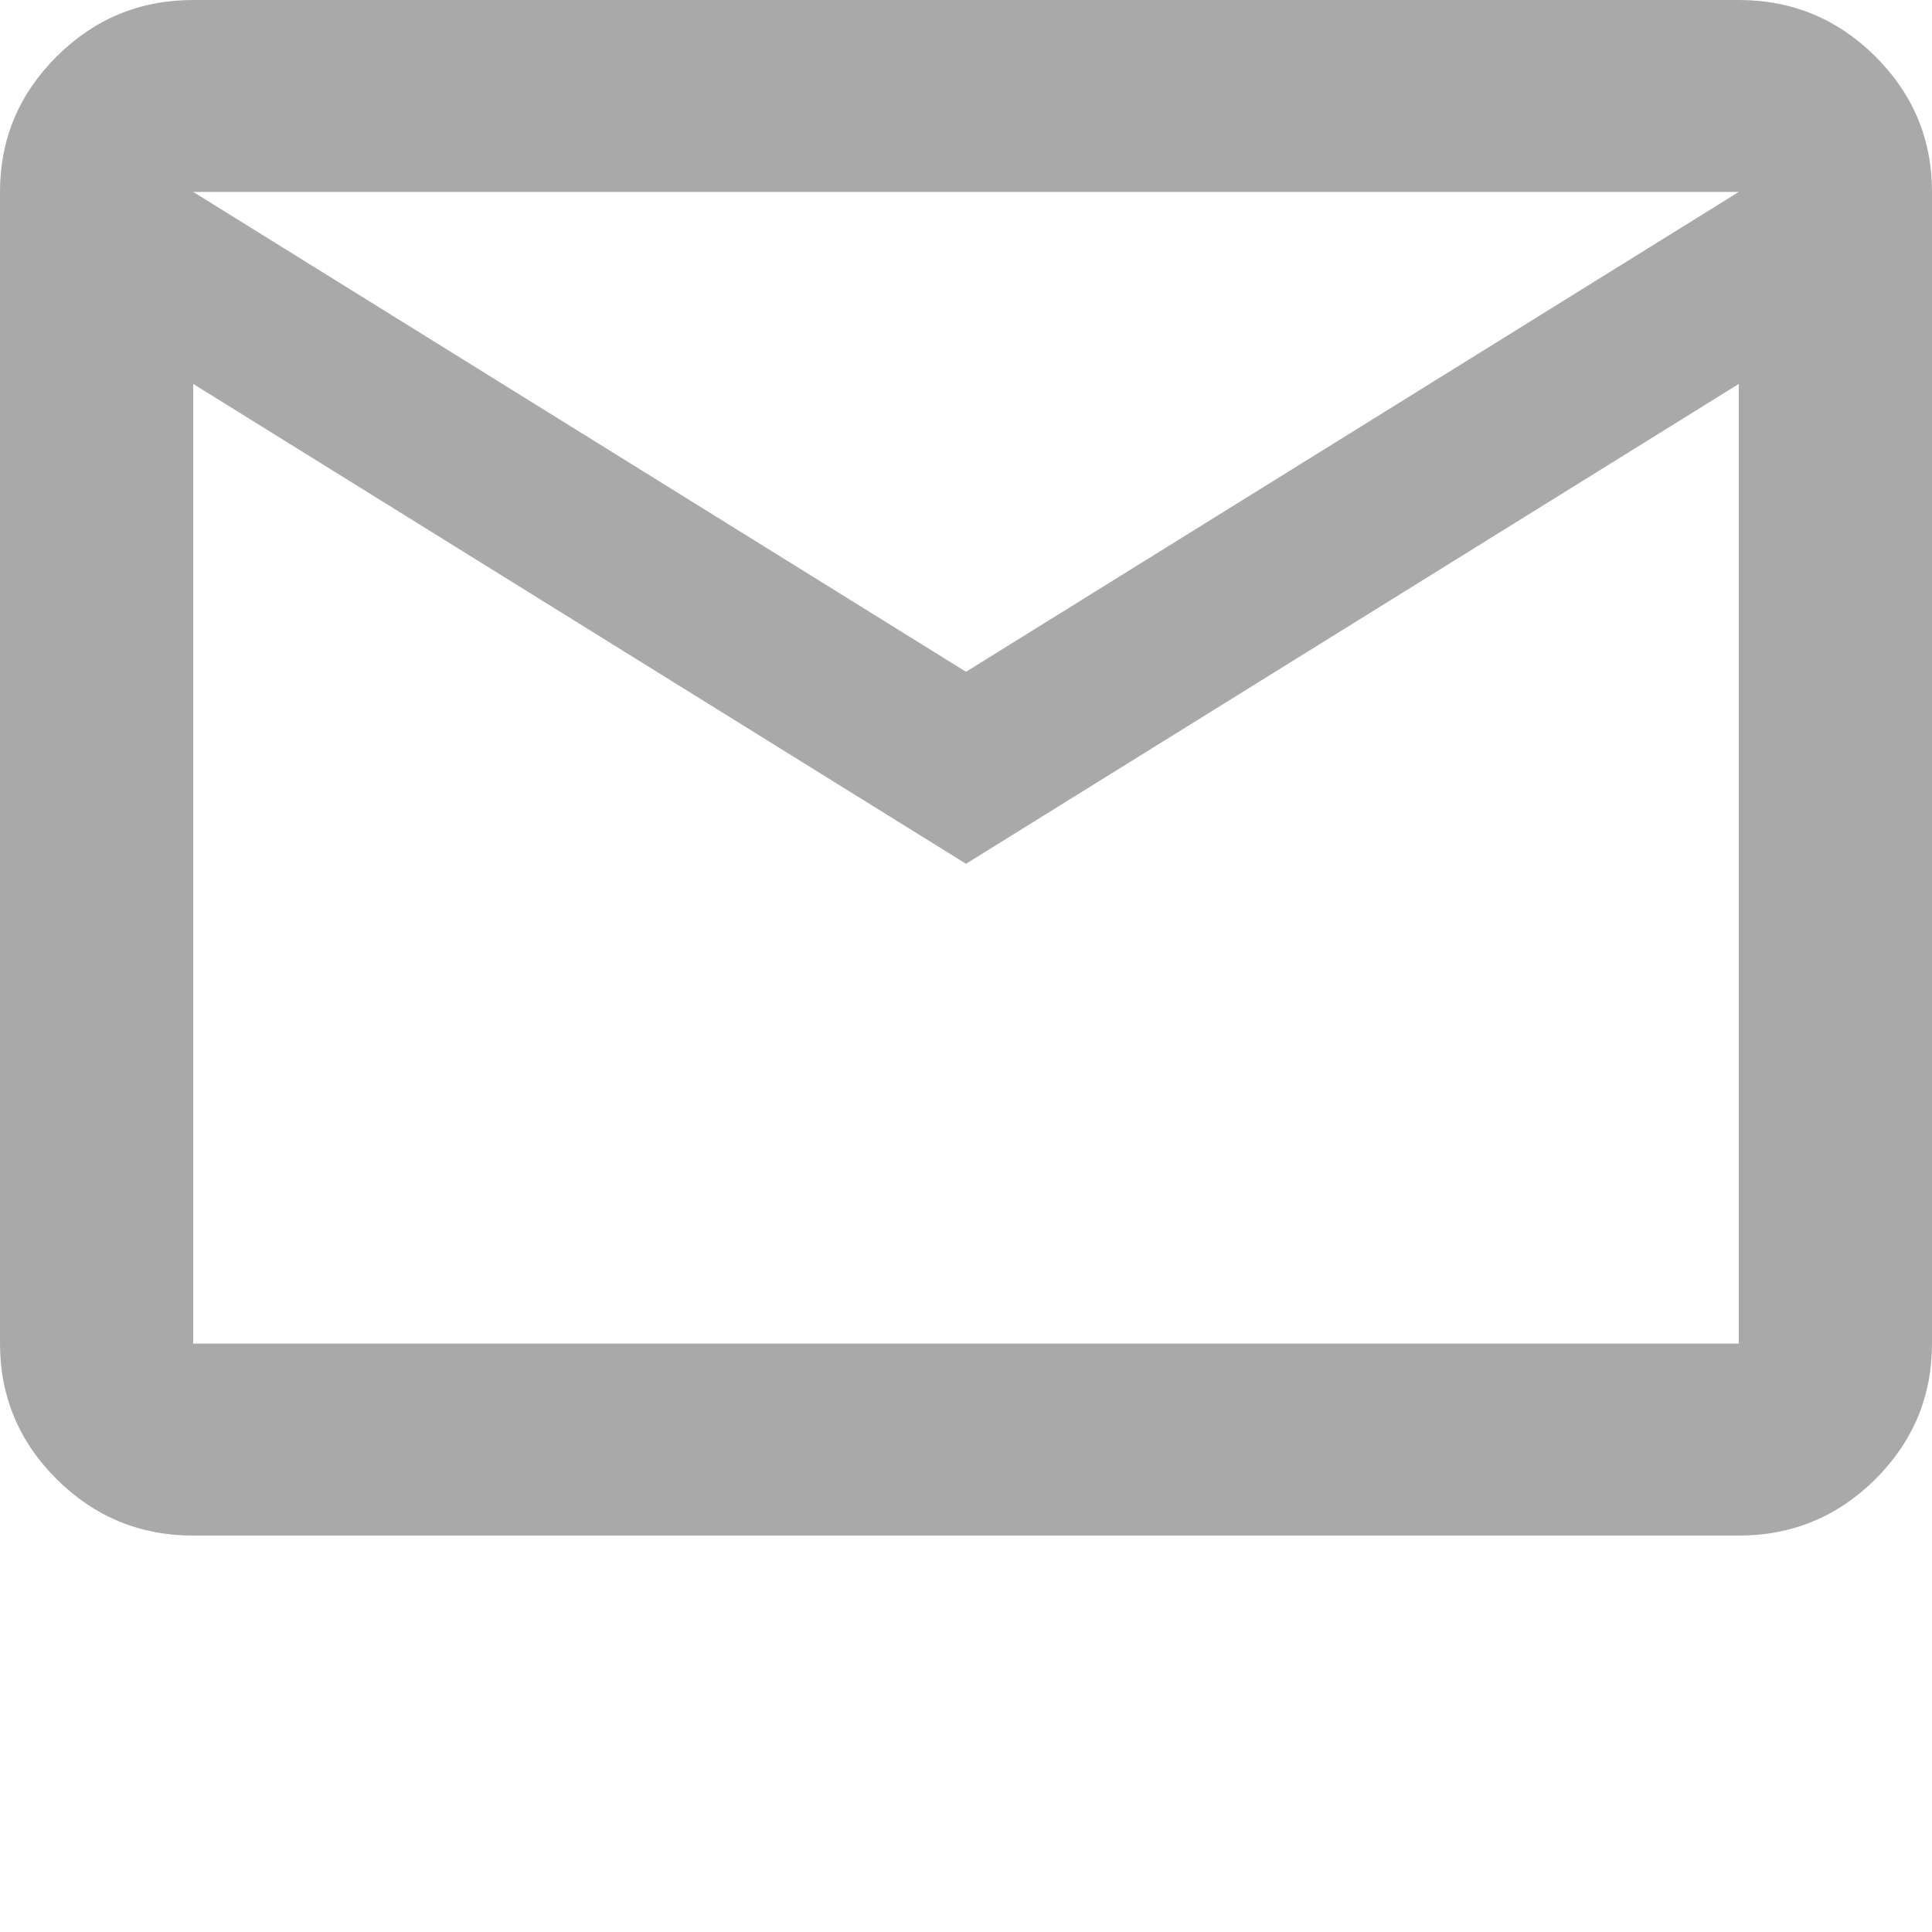
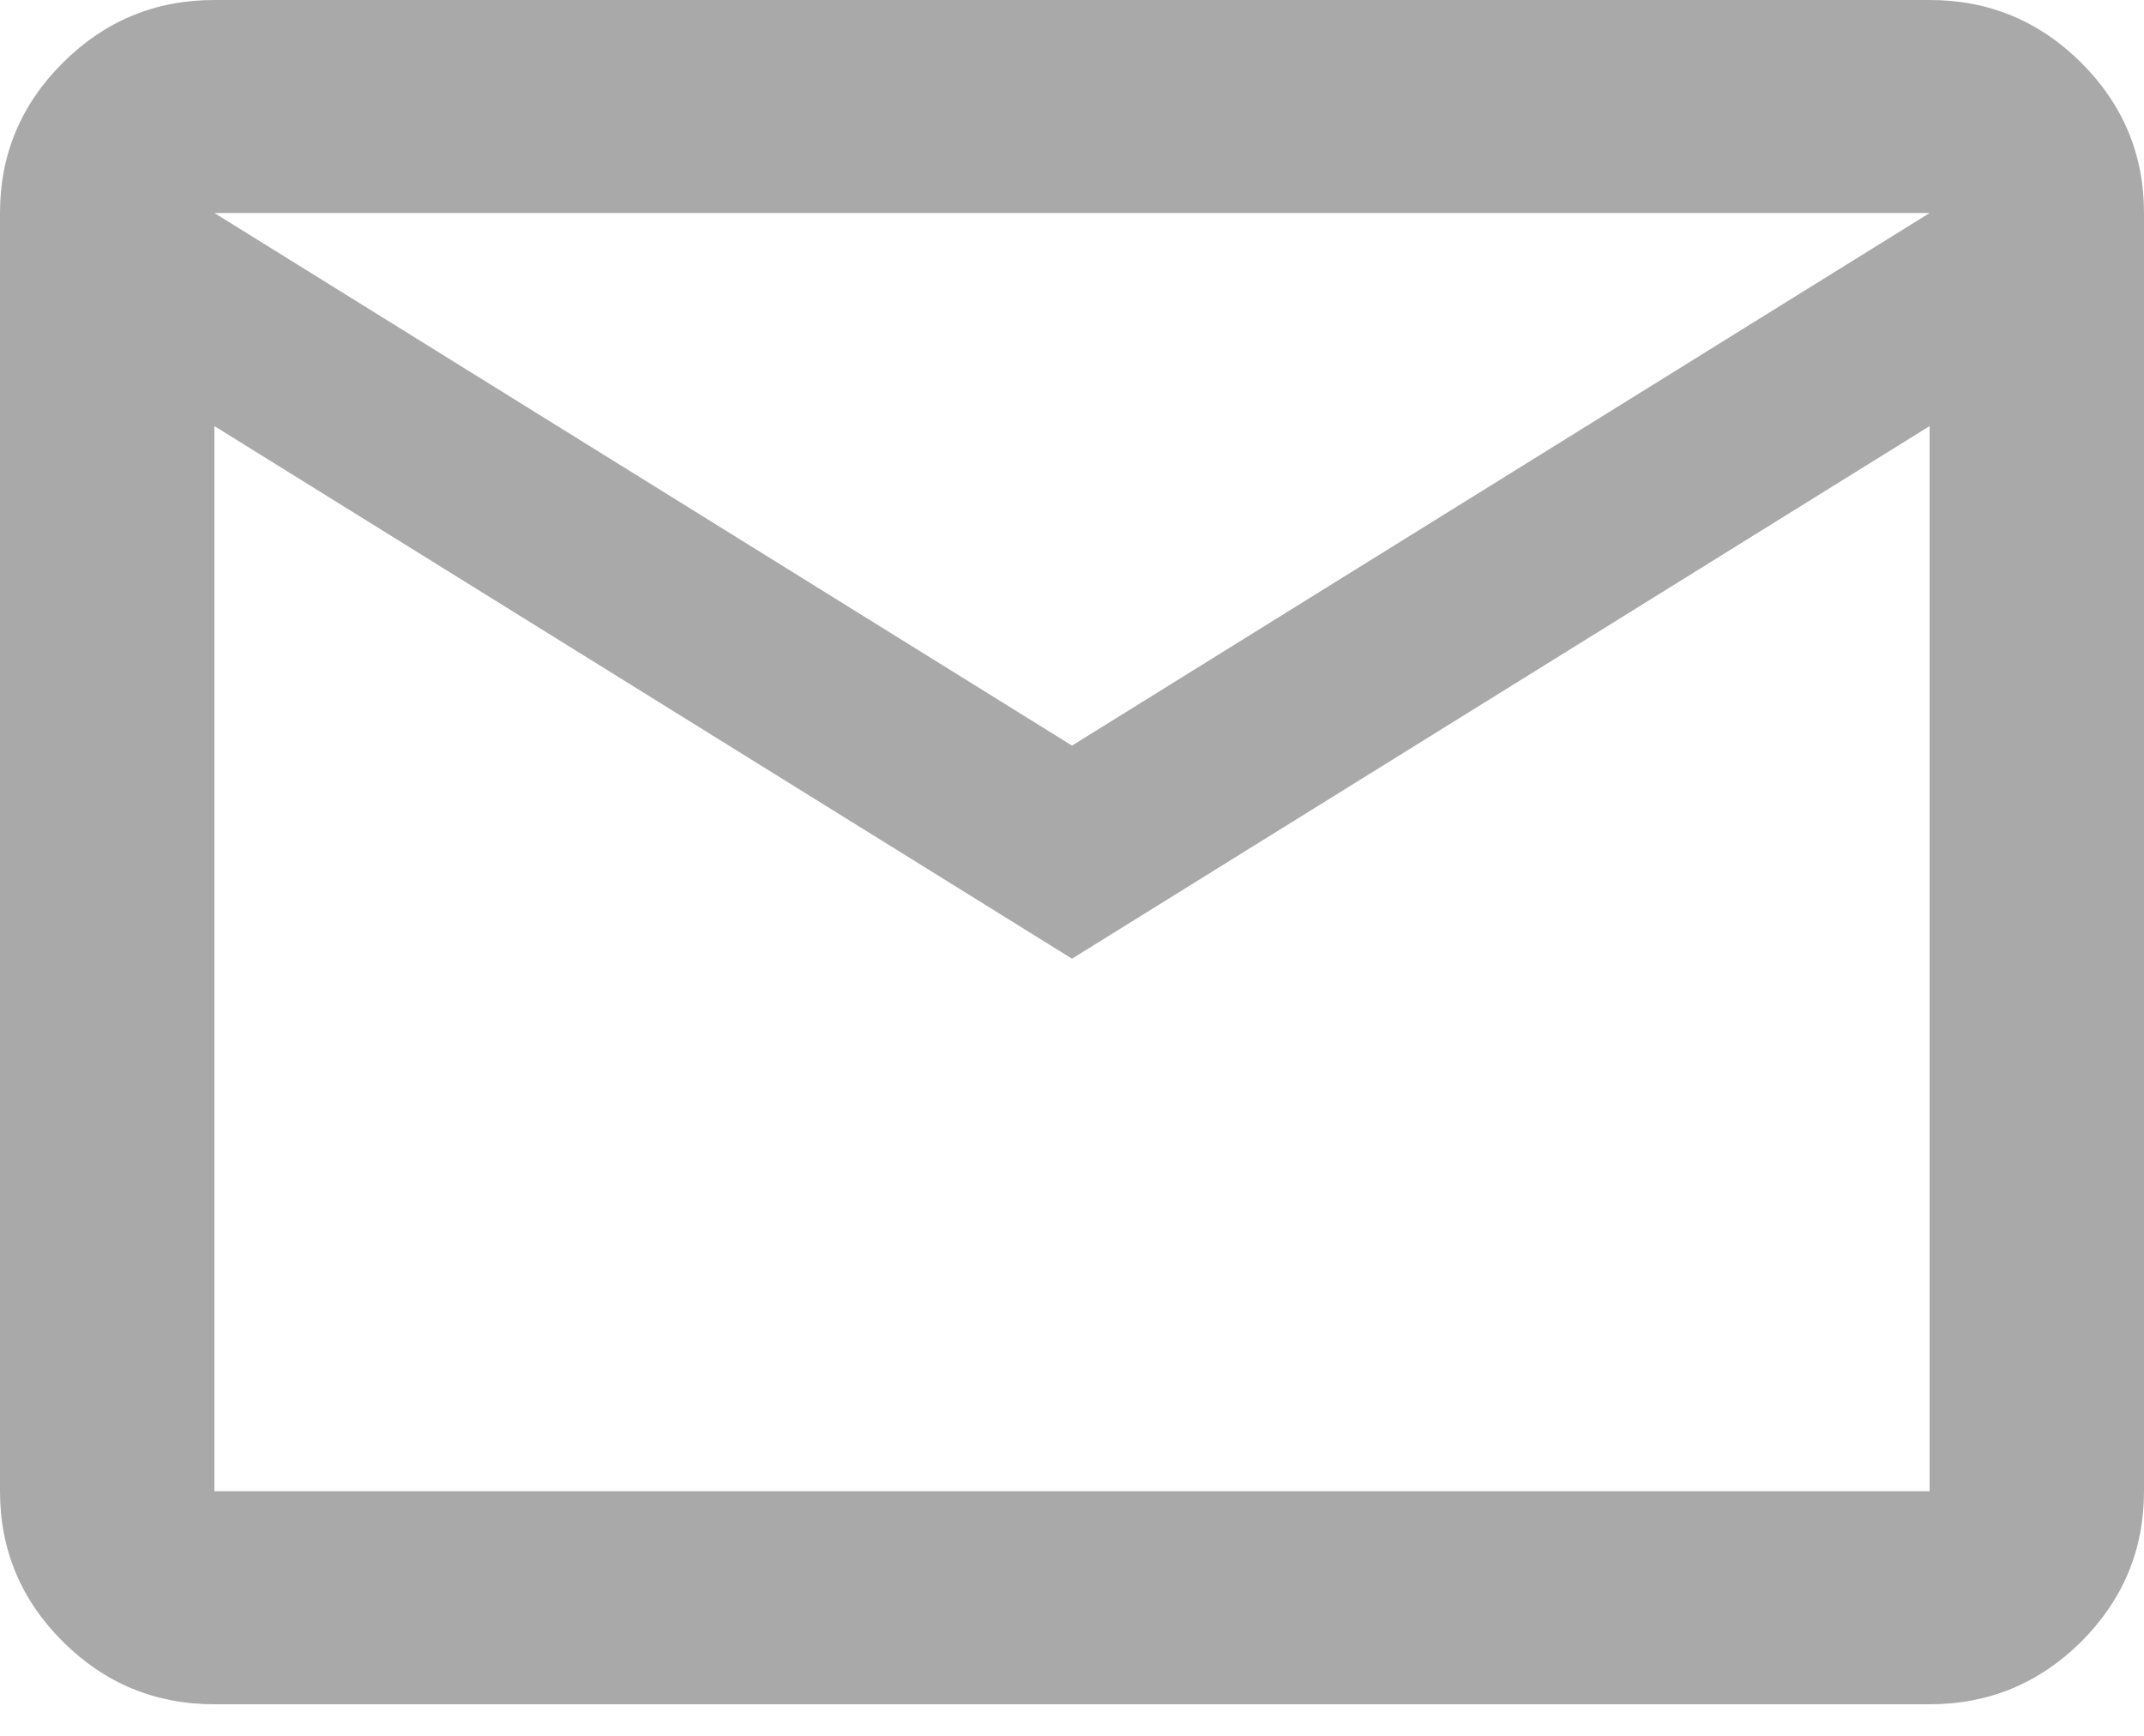
- <svg xmlns="http://www.w3.org/2000/svg" width="21" height="21" viewBox="0 0 21 21" fill="none">
+ <svg xmlns="http://www.w3.org/2000/svg" width="21" height="17" viewBox="0 0 21 17" fill="none">
  <path d="M2.1 16.691C1.522 16.691 1.028 16.487 0.617 16.079C0.206 15.67 0 15.178 0 14.604V2.086C0 1.513 0.206 1.022 0.617 0.613C1.028 0.204 1.522 0 2.1 0H18.9C19.477 0 19.972 0.204 20.384 0.613C20.794 1.022 21 1.513 21 2.086V14.604C21 15.178 20.794 15.67 20.384 16.079C19.972 16.487 19.477 16.691 18.9 16.691H2.1ZM10.5 9.389L2.1 4.173V14.604H18.9V4.173L10.5 9.389ZM10.5 7.302L18.9 2.086H2.1L10.5 7.302ZM2.1 4.173V2.086V14.604V4.173Z" fill="#A9A9A9" />
</svg>
